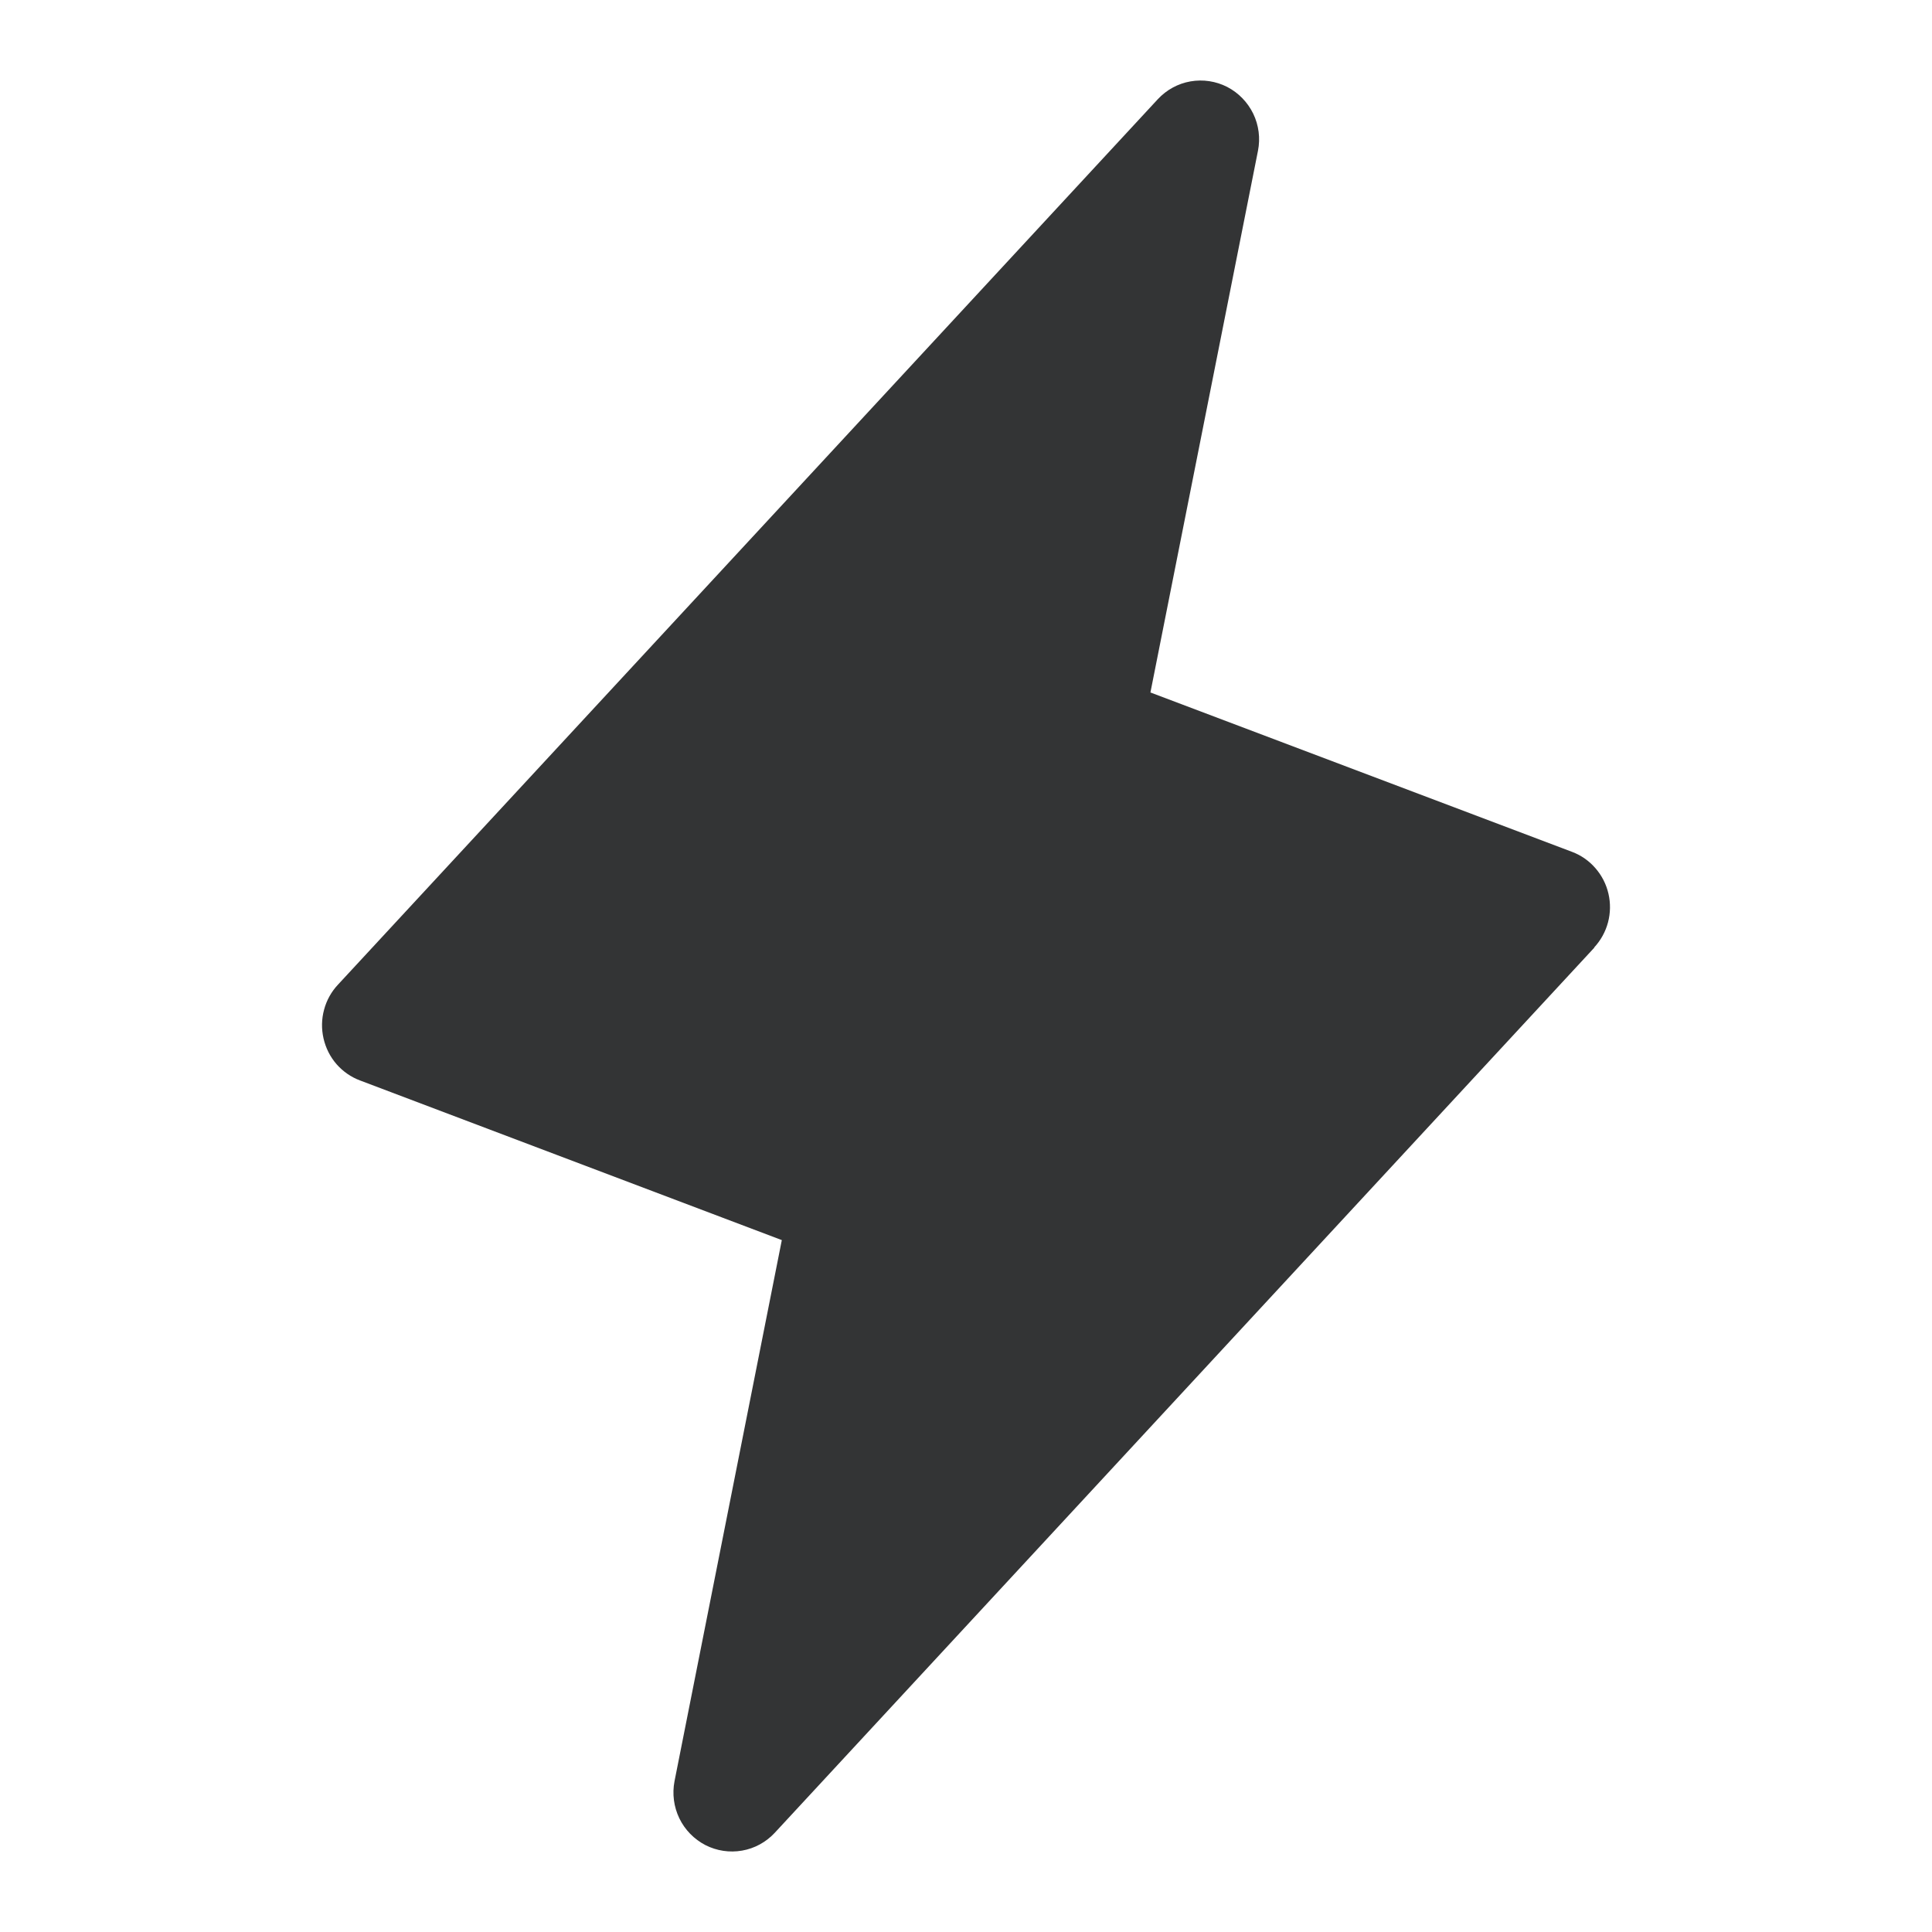
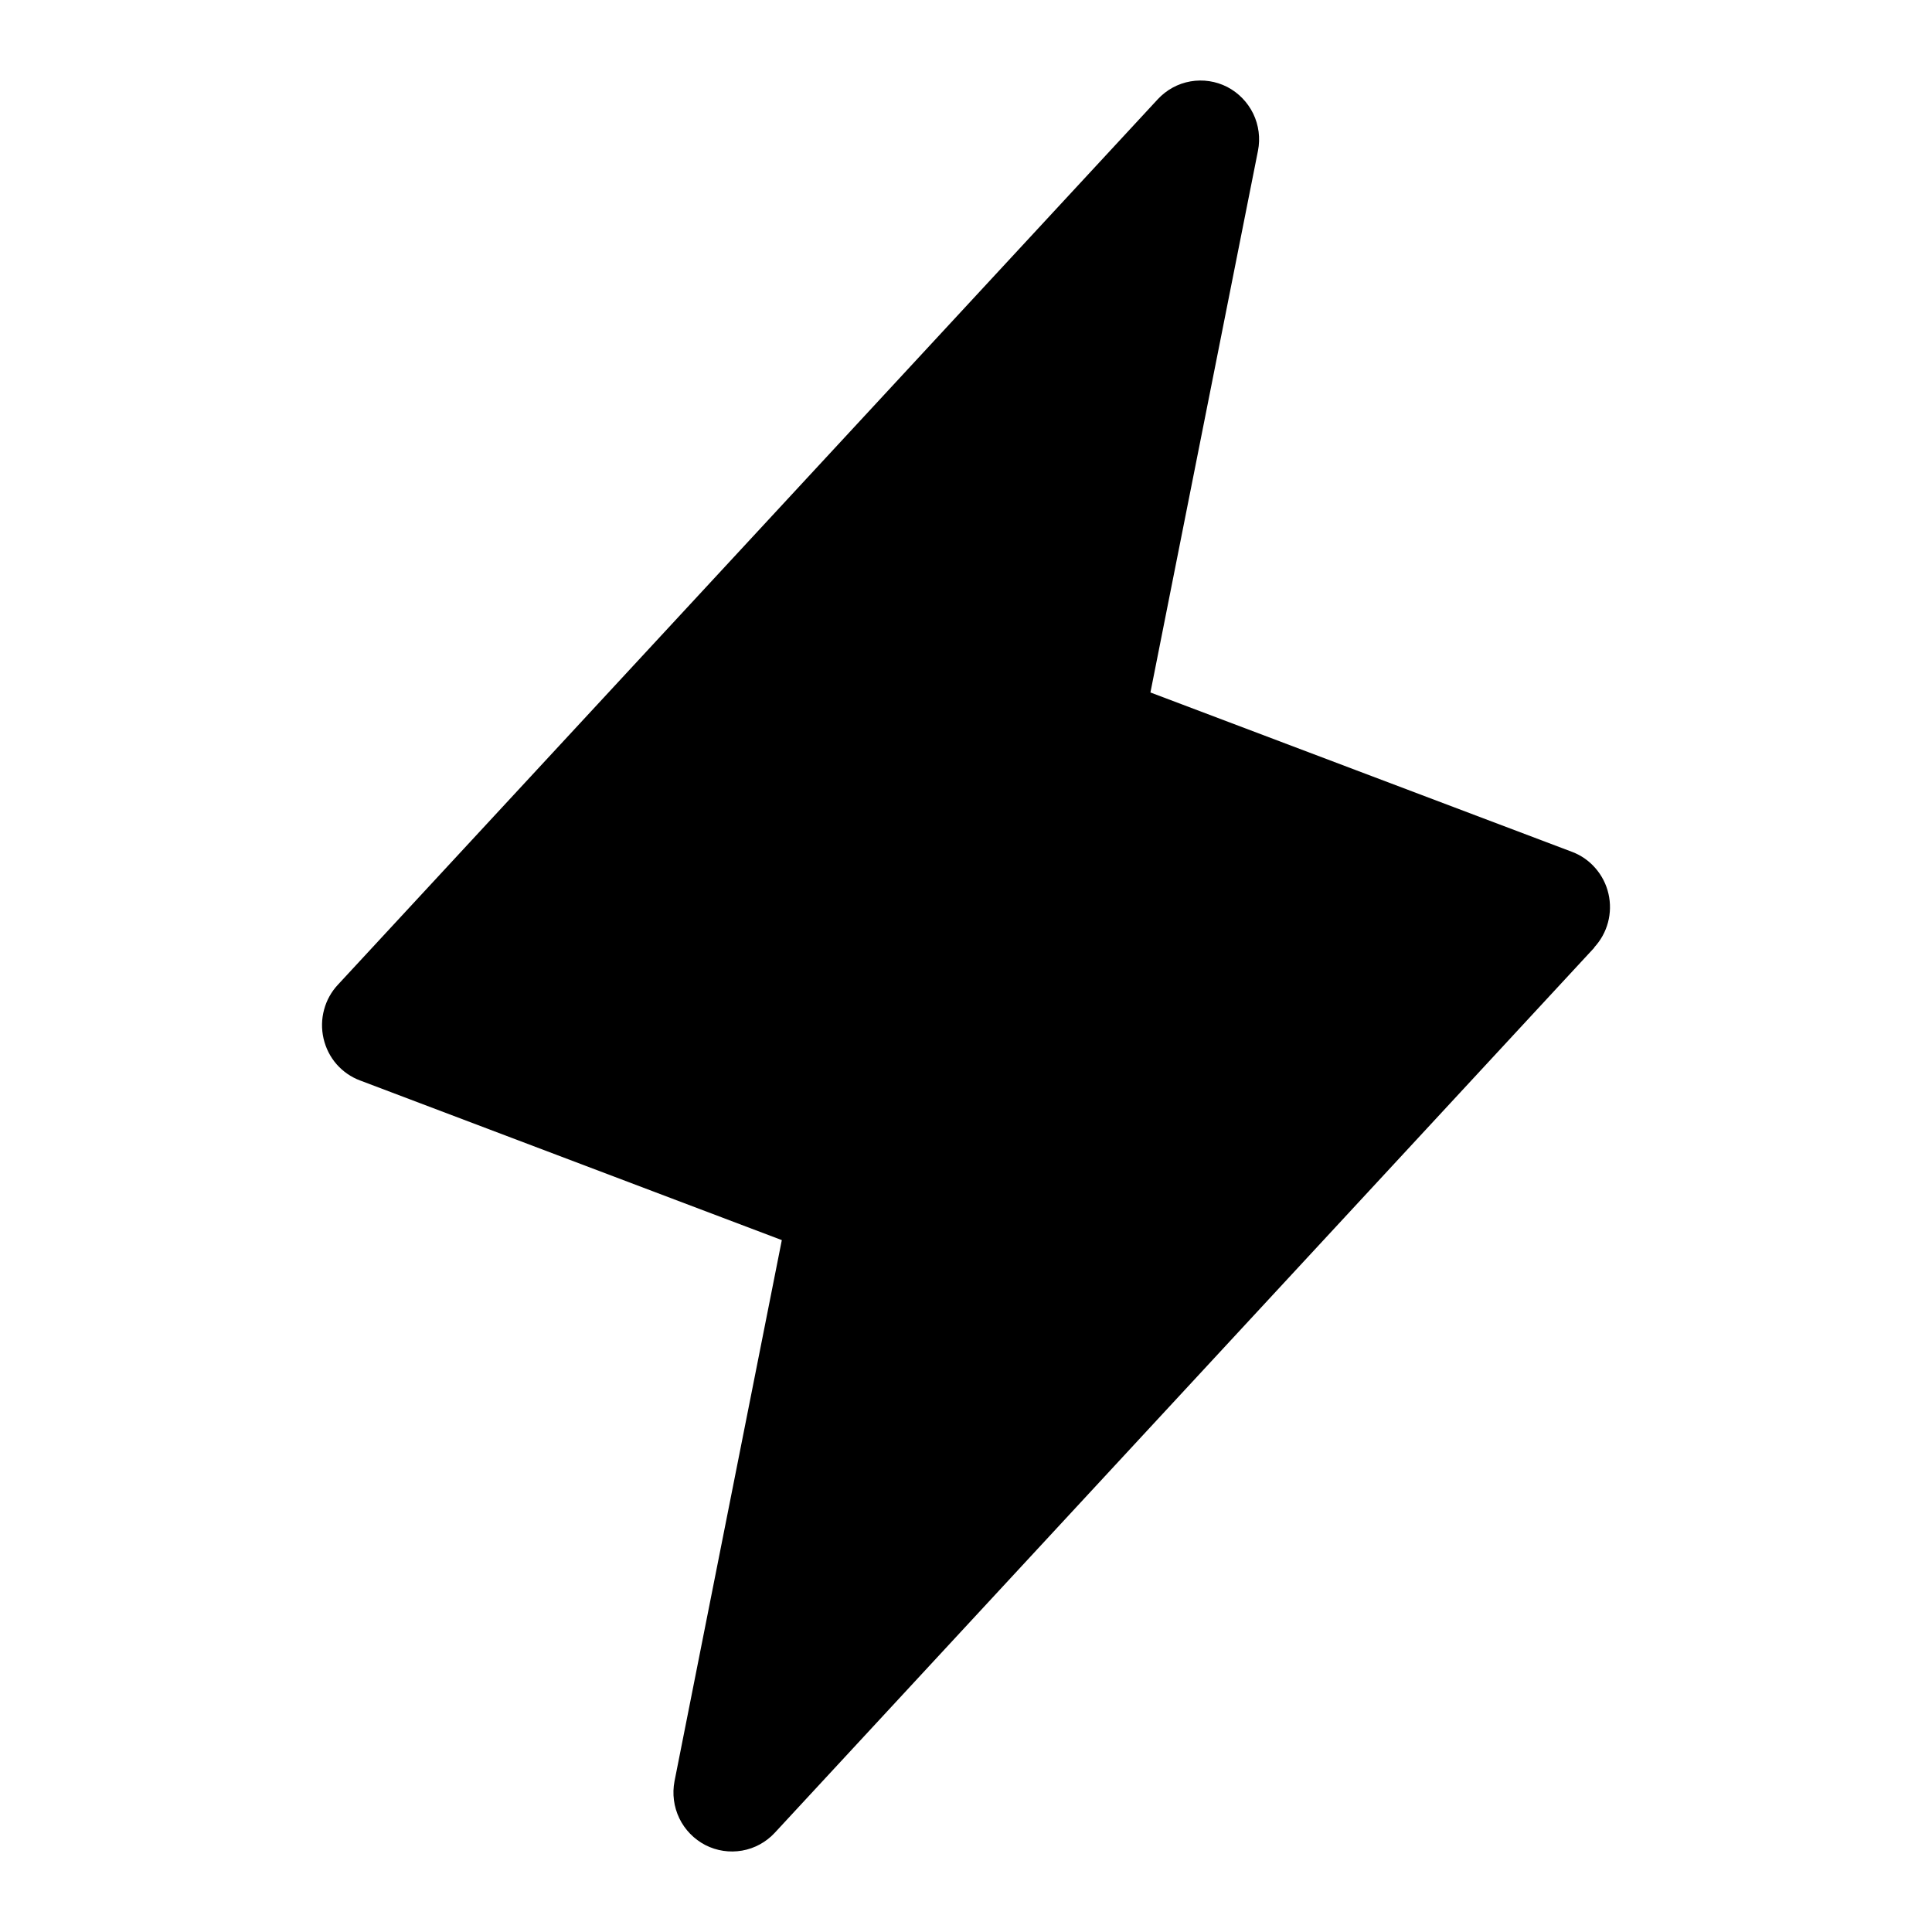
<svg xmlns="http://www.w3.org/2000/svg" width="24" height="24" viewBox="0 0 24 24" fill="none">
-   <path d="M19.807 11.77L9.624 22.768C9.516 22.884 9.374 22.962 9.218 22.989C9.063 23.016 8.903 22.992 8.762 22.92C8.622 22.847 8.508 22.731 8.439 22.588C8.37 22.445 8.349 22.283 8.379 22.127L9.712 15.405L4.473 13.422C4.36 13.38 4.26 13.31 4.18 13.219C4.101 13.128 4.046 13.018 4.019 12.9C3.992 12.782 3.994 12.659 4.026 12.542C4.057 12.425 4.117 12.318 4.2 12.23L14.383 1.232C14.491 1.116 14.633 1.038 14.789 1.011C14.944 0.984 15.104 1.008 15.245 1.08C15.385 1.153 15.498 1.269 15.568 1.412C15.637 1.555 15.658 1.717 15.627 1.873L14.291 8.602L19.531 10.583C19.642 10.625 19.742 10.695 19.82 10.786C19.899 10.877 19.954 10.985 19.981 11.103C20.008 11.22 20.006 11.342 19.975 11.459C19.944 11.575 19.885 11.682 19.803 11.77H19.807Z" fill="#333435" />
+   <path d="M19.807 11.77L9.624 22.768C9.516 22.884 9.374 22.962 9.218 22.989C9.063 23.016 8.903 22.992 8.762 22.92C8.622 22.847 8.508 22.731 8.439 22.588C8.37 22.445 8.349 22.283 8.379 22.127L9.712 15.405L4.473 13.422C4.36 13.38 4.26 13.31 4.18 13.219C4.101 13.128 4.046 13.018 4.019 12.9C3.992 12.782 3.994 12.659 4.026 12.542C4.057 12.425 4.117 12.318 4.2 12.23L14.383 1.232C14.491 1.116 14.633 1.038 14.789 1.011C14.944 0.984 15.104 1.008 15.245 1.08C15.385 1.153 15.498 1.269 15.568 1.412C15.637 1.555 15.658 1.717 15.627 1.873L14.291 8.602L19.531 10.583C19.642 10.625 19.742 10.695 19.82 10.786C19.899 10.877 19.954 10.985 19.981 11.103C20.008 11.22 20.006 11.342 19.975 11.459C19.944 11.575 19.885 11.682 19.803 11.77H19.807Z" fill="currentColor" />
</svg>
